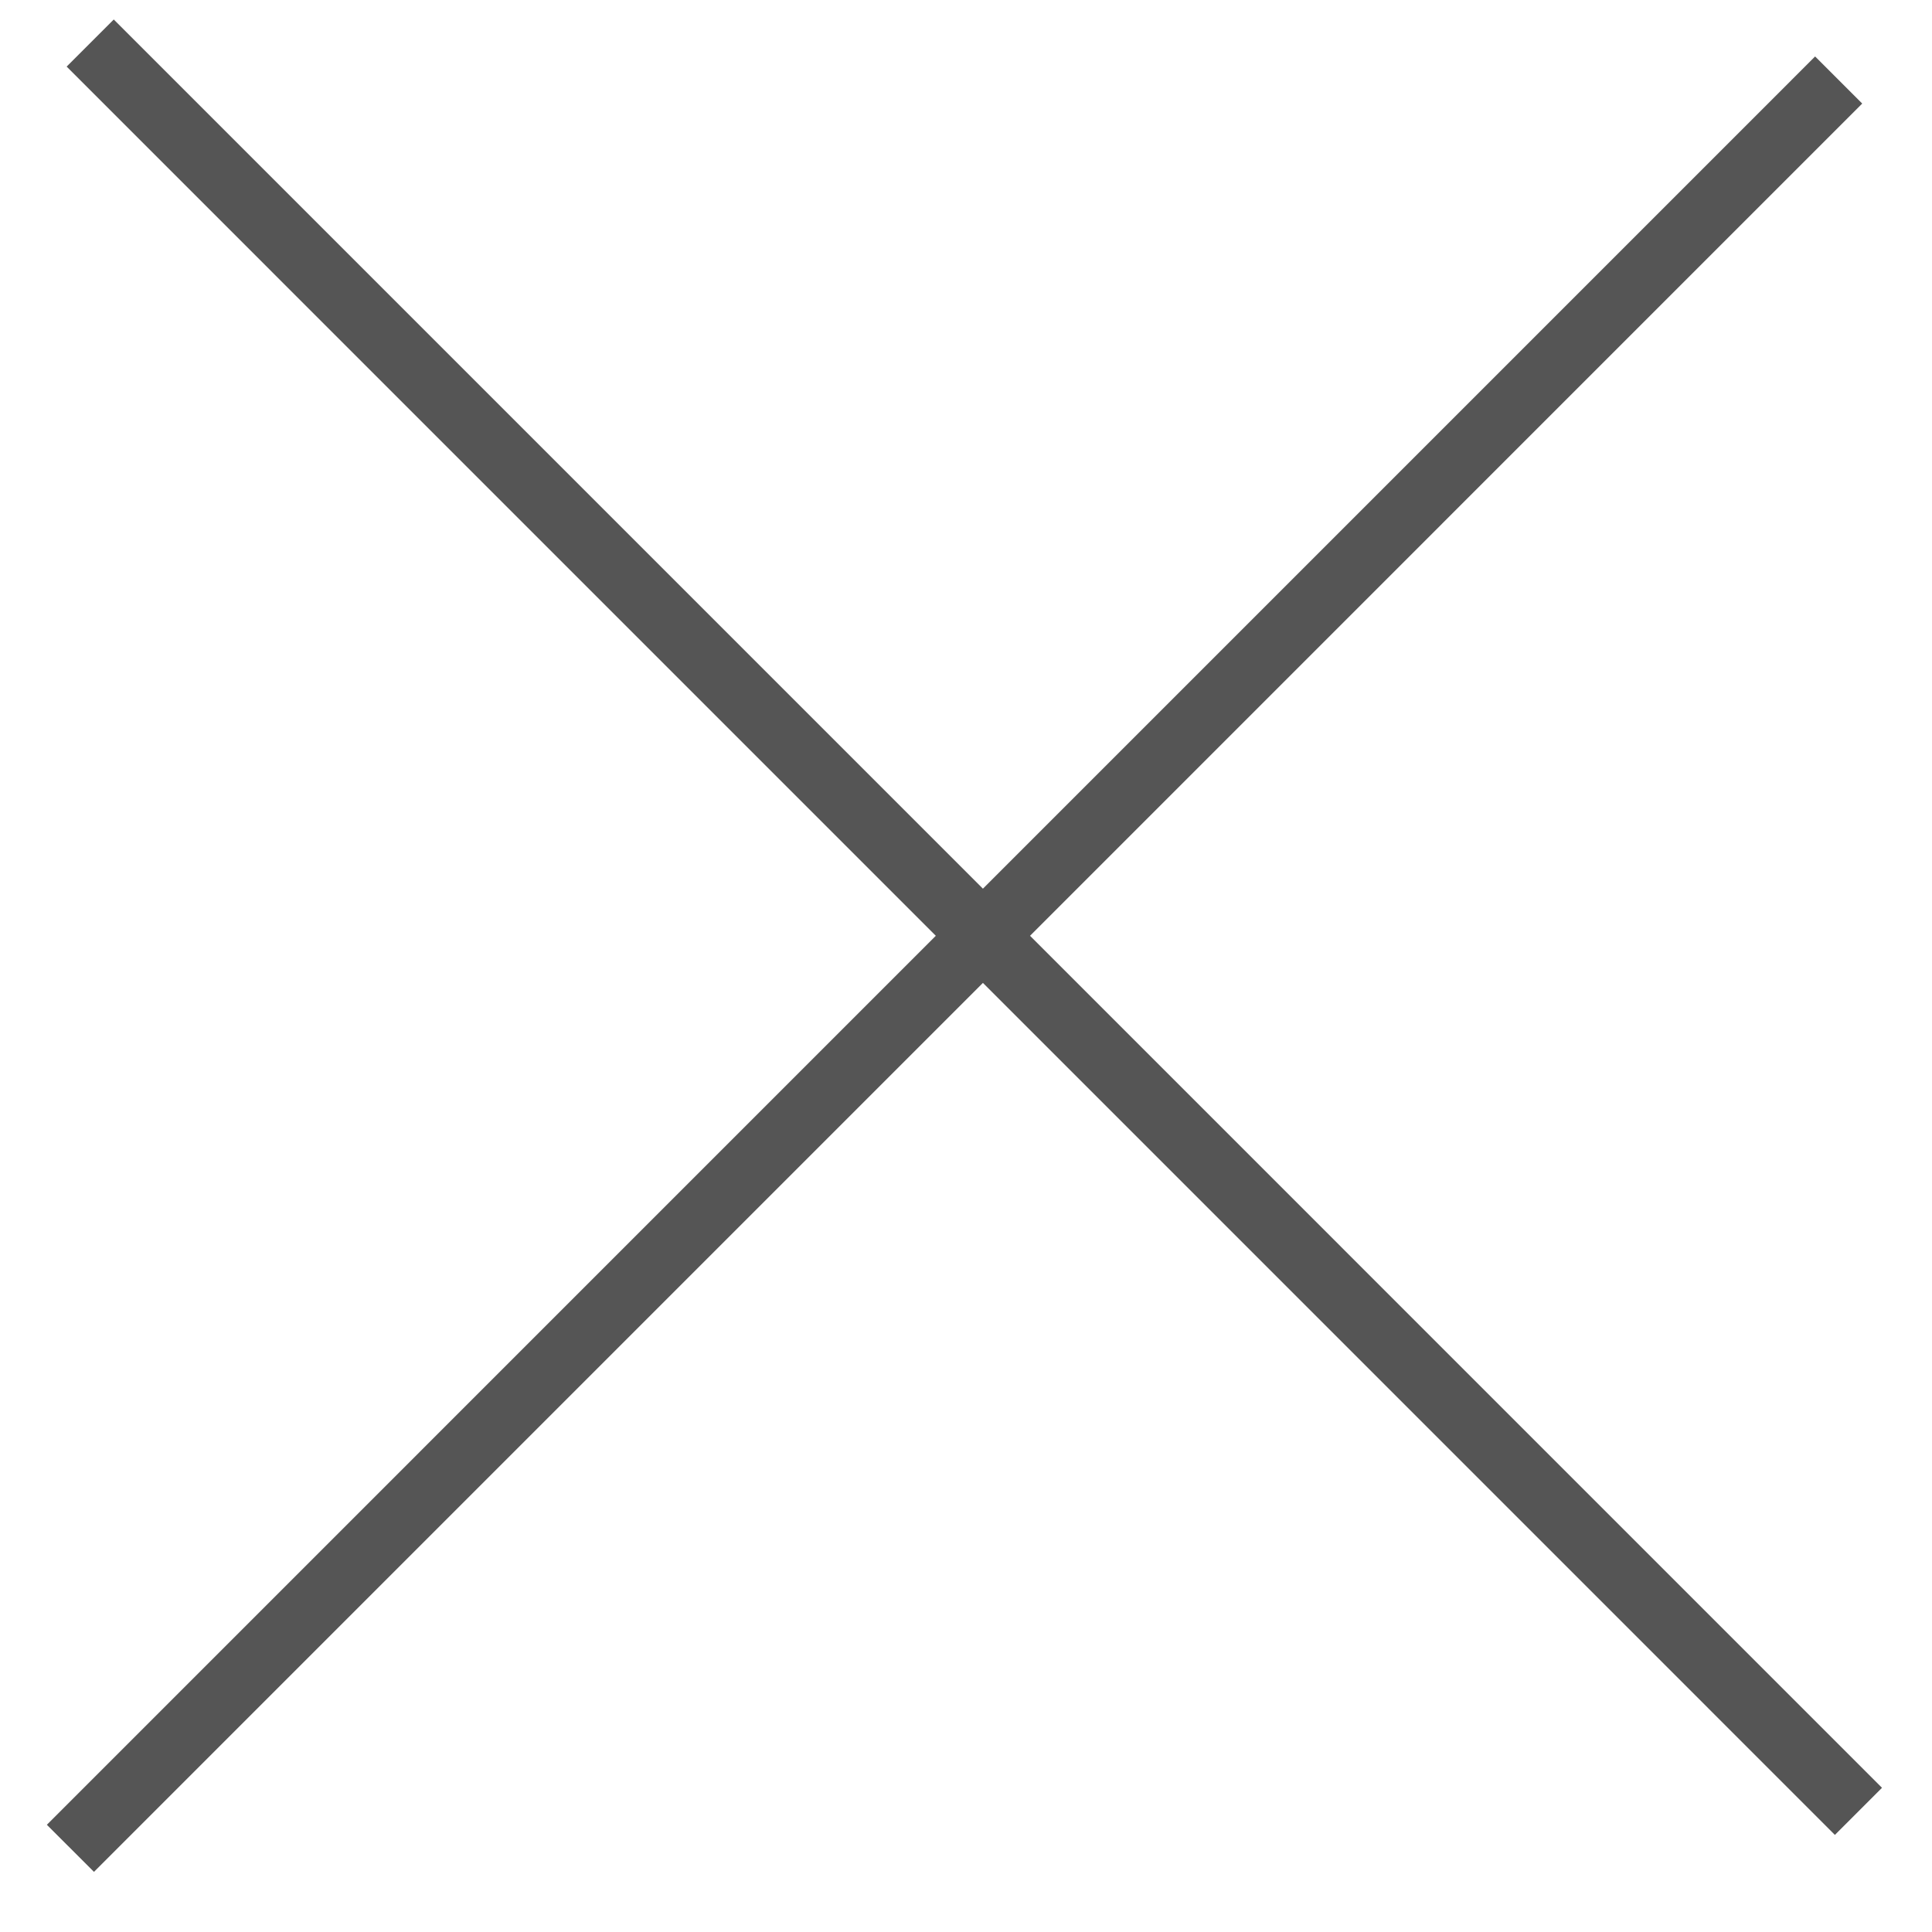
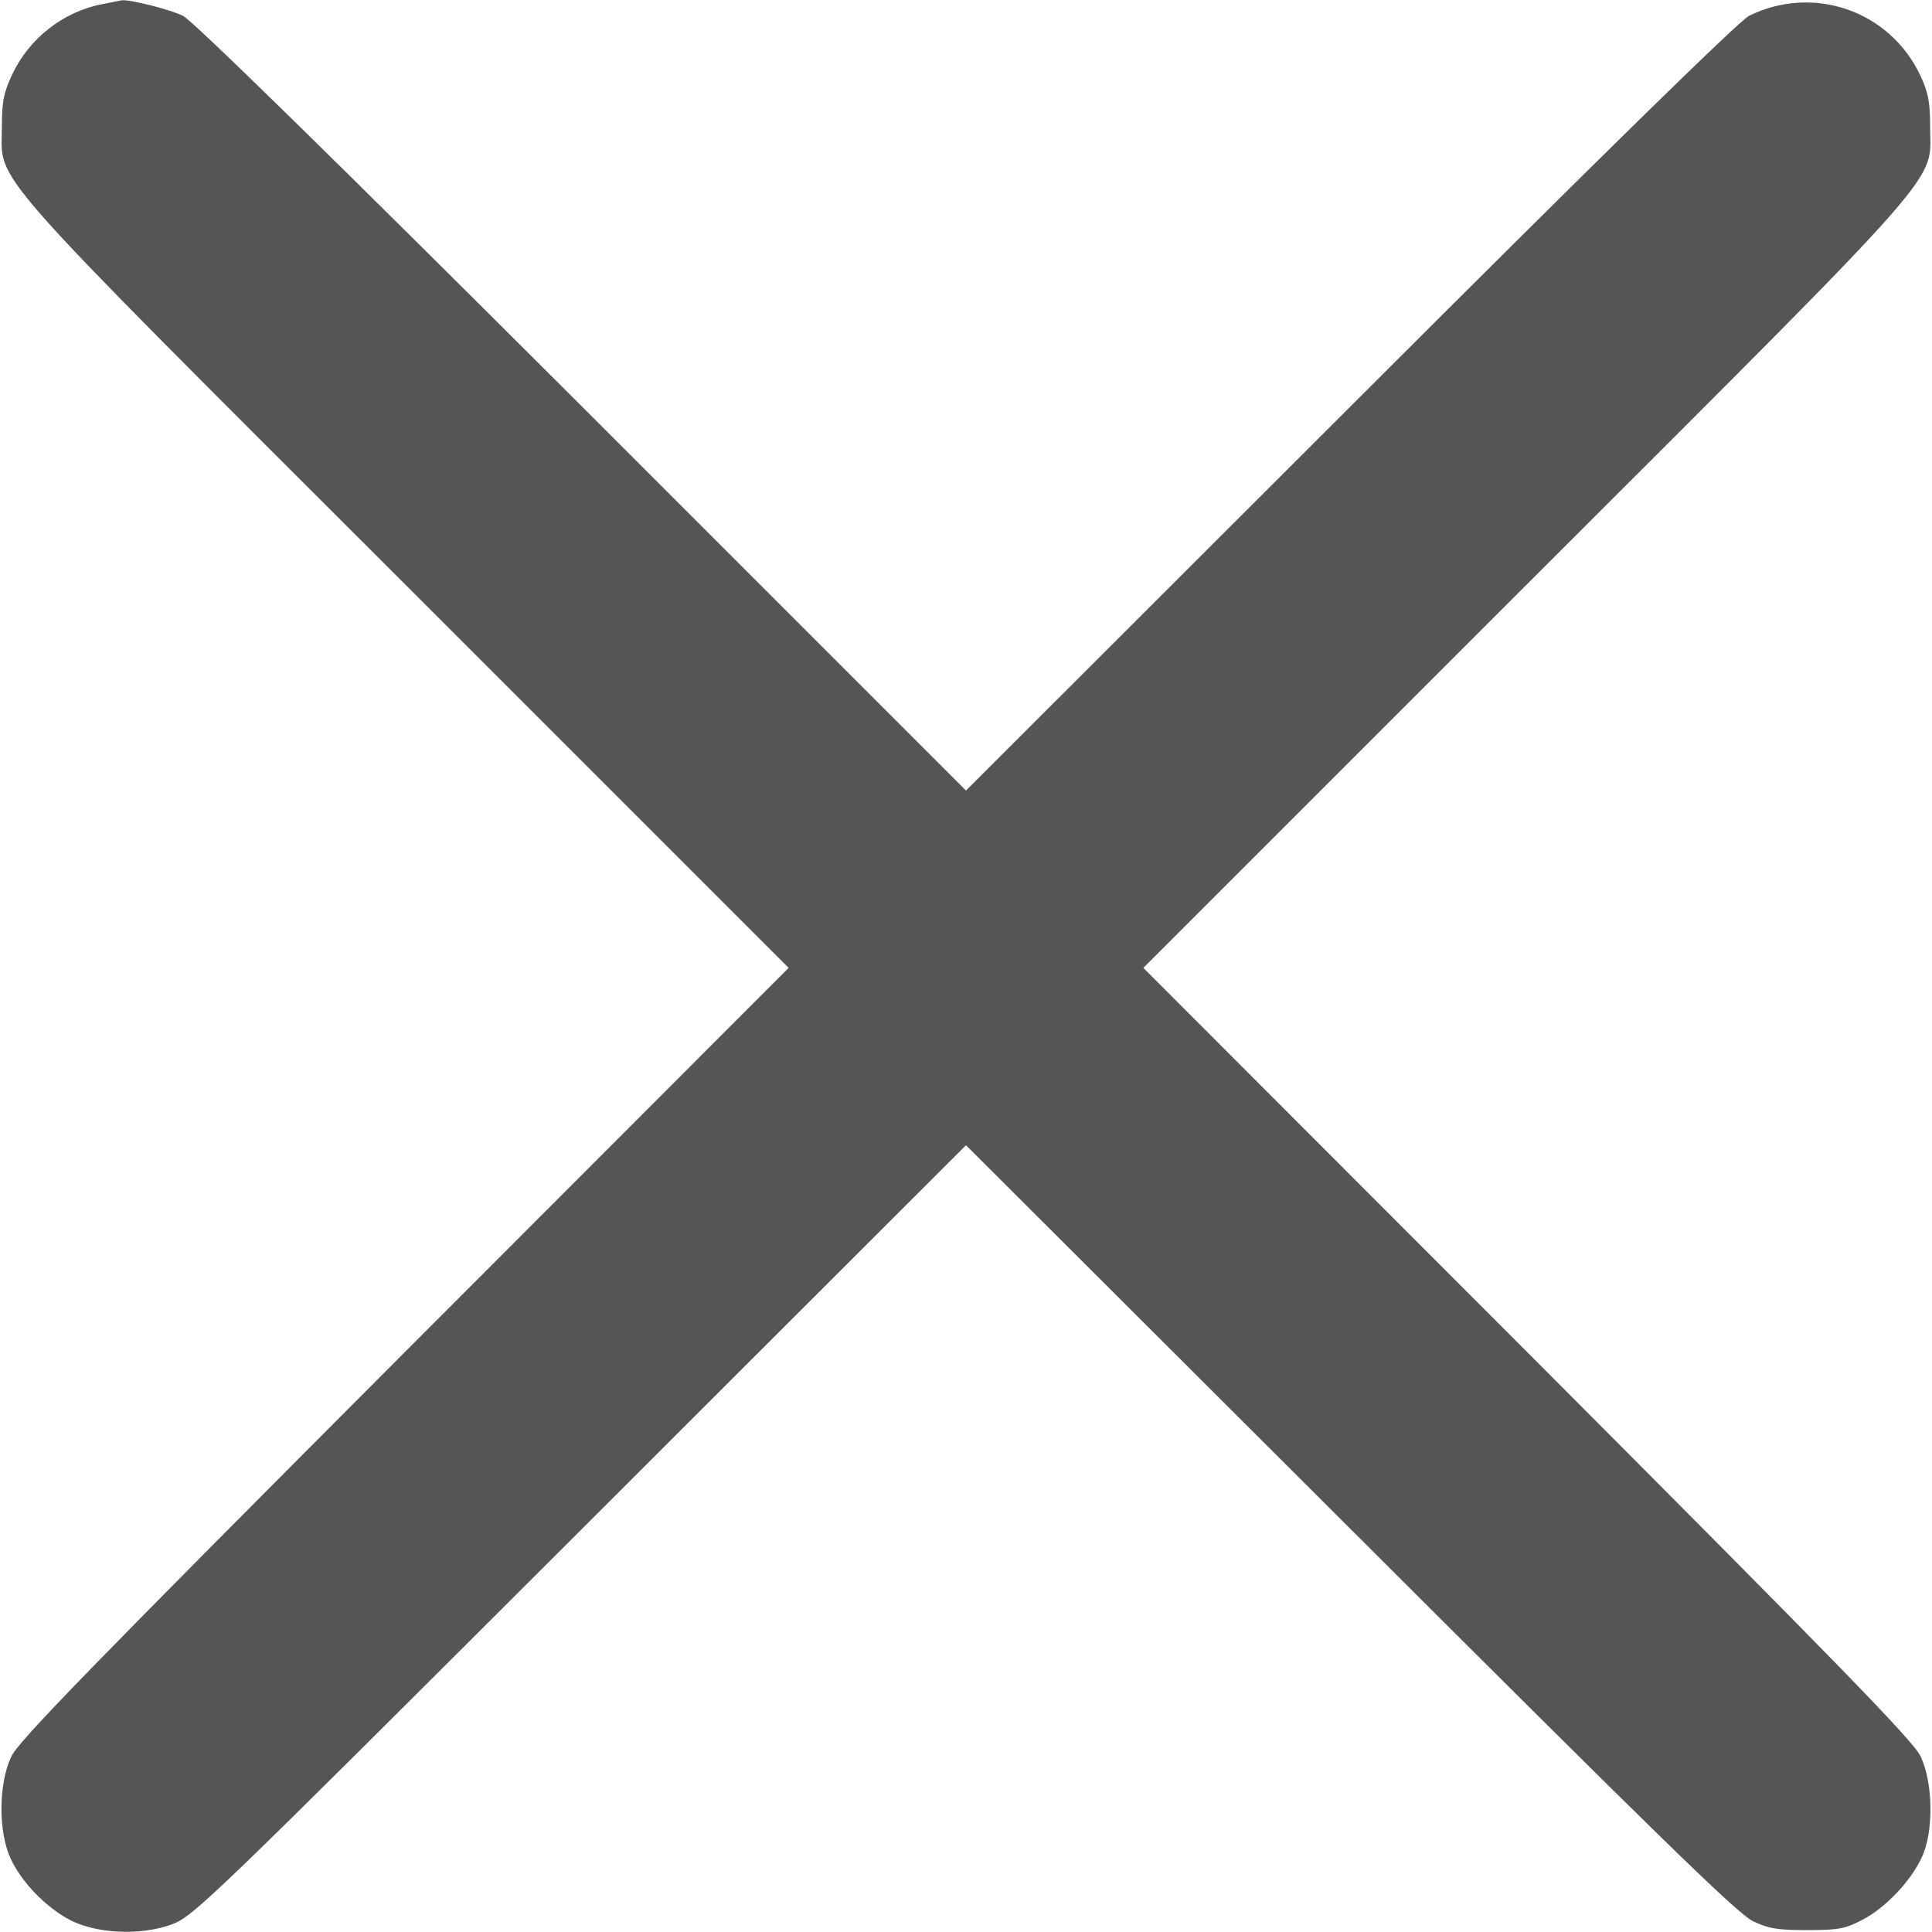
- <svg xmlns="http://www.w3.org/2000/svg" width="29" height="29" viewBox="0 0 29 29" fill="none">
-   <line x1="1.057" y1="27.744" x2="27.599" y2="1.201" stroke="#555555" />
-   <line x1="1.354" y1="0.646" x2="27.896" y2="27.189" stroke="#555555" />
+ <svg xmlns="http://www.w3.org/2000/svg" version="1.0" width="512pt" height="512pt" viewBox="0 0 512 512" preserveAspectRatio="xMidYMid meet">
+   <g transform="translate(0,512) scale(0.1,-0.1)" fill="#555555" stroke="none">
+     <path d="M271 5109 c-104 -20 -194 -91 -239 -187 -22 -47 -27 -71 -27 -137 0 -155 -68 -78 1075 -1220 l1010 -1010 -1019 -1020 c-827 -829 -1022 -1029 -1041 -1070 -34 -71 -35 -199 -2 -270 29 -63 93 -129 157 -163 72 -37 187 -42 270 -12 58 22 94 56 1083 1044 l1022 1021 1018 -1016 c817 -816 1027 -1021 1067 -1040 42 -20 65 -24 145 -24 83 0 101 4 145 27 62 32 129 103 158 166 32 68 30 197 -3 267 -19 41 -214 241 -1041 1070 l-1019 1020 1010 1010 c1143 1142 1075 1065 1075 1220 0 65 -5 90 -26 135 -81 172 -284 242 -454 158 -26 -13 -391 -370 -1057 -1036 l-1018 -1017 -1017 1017 c-667 666 -1032 1023 -1058 1036 -34 17 -145 45 -164 41 -3 -1 -26 -5 -50 -10z" />
+   </g>
</svg>
